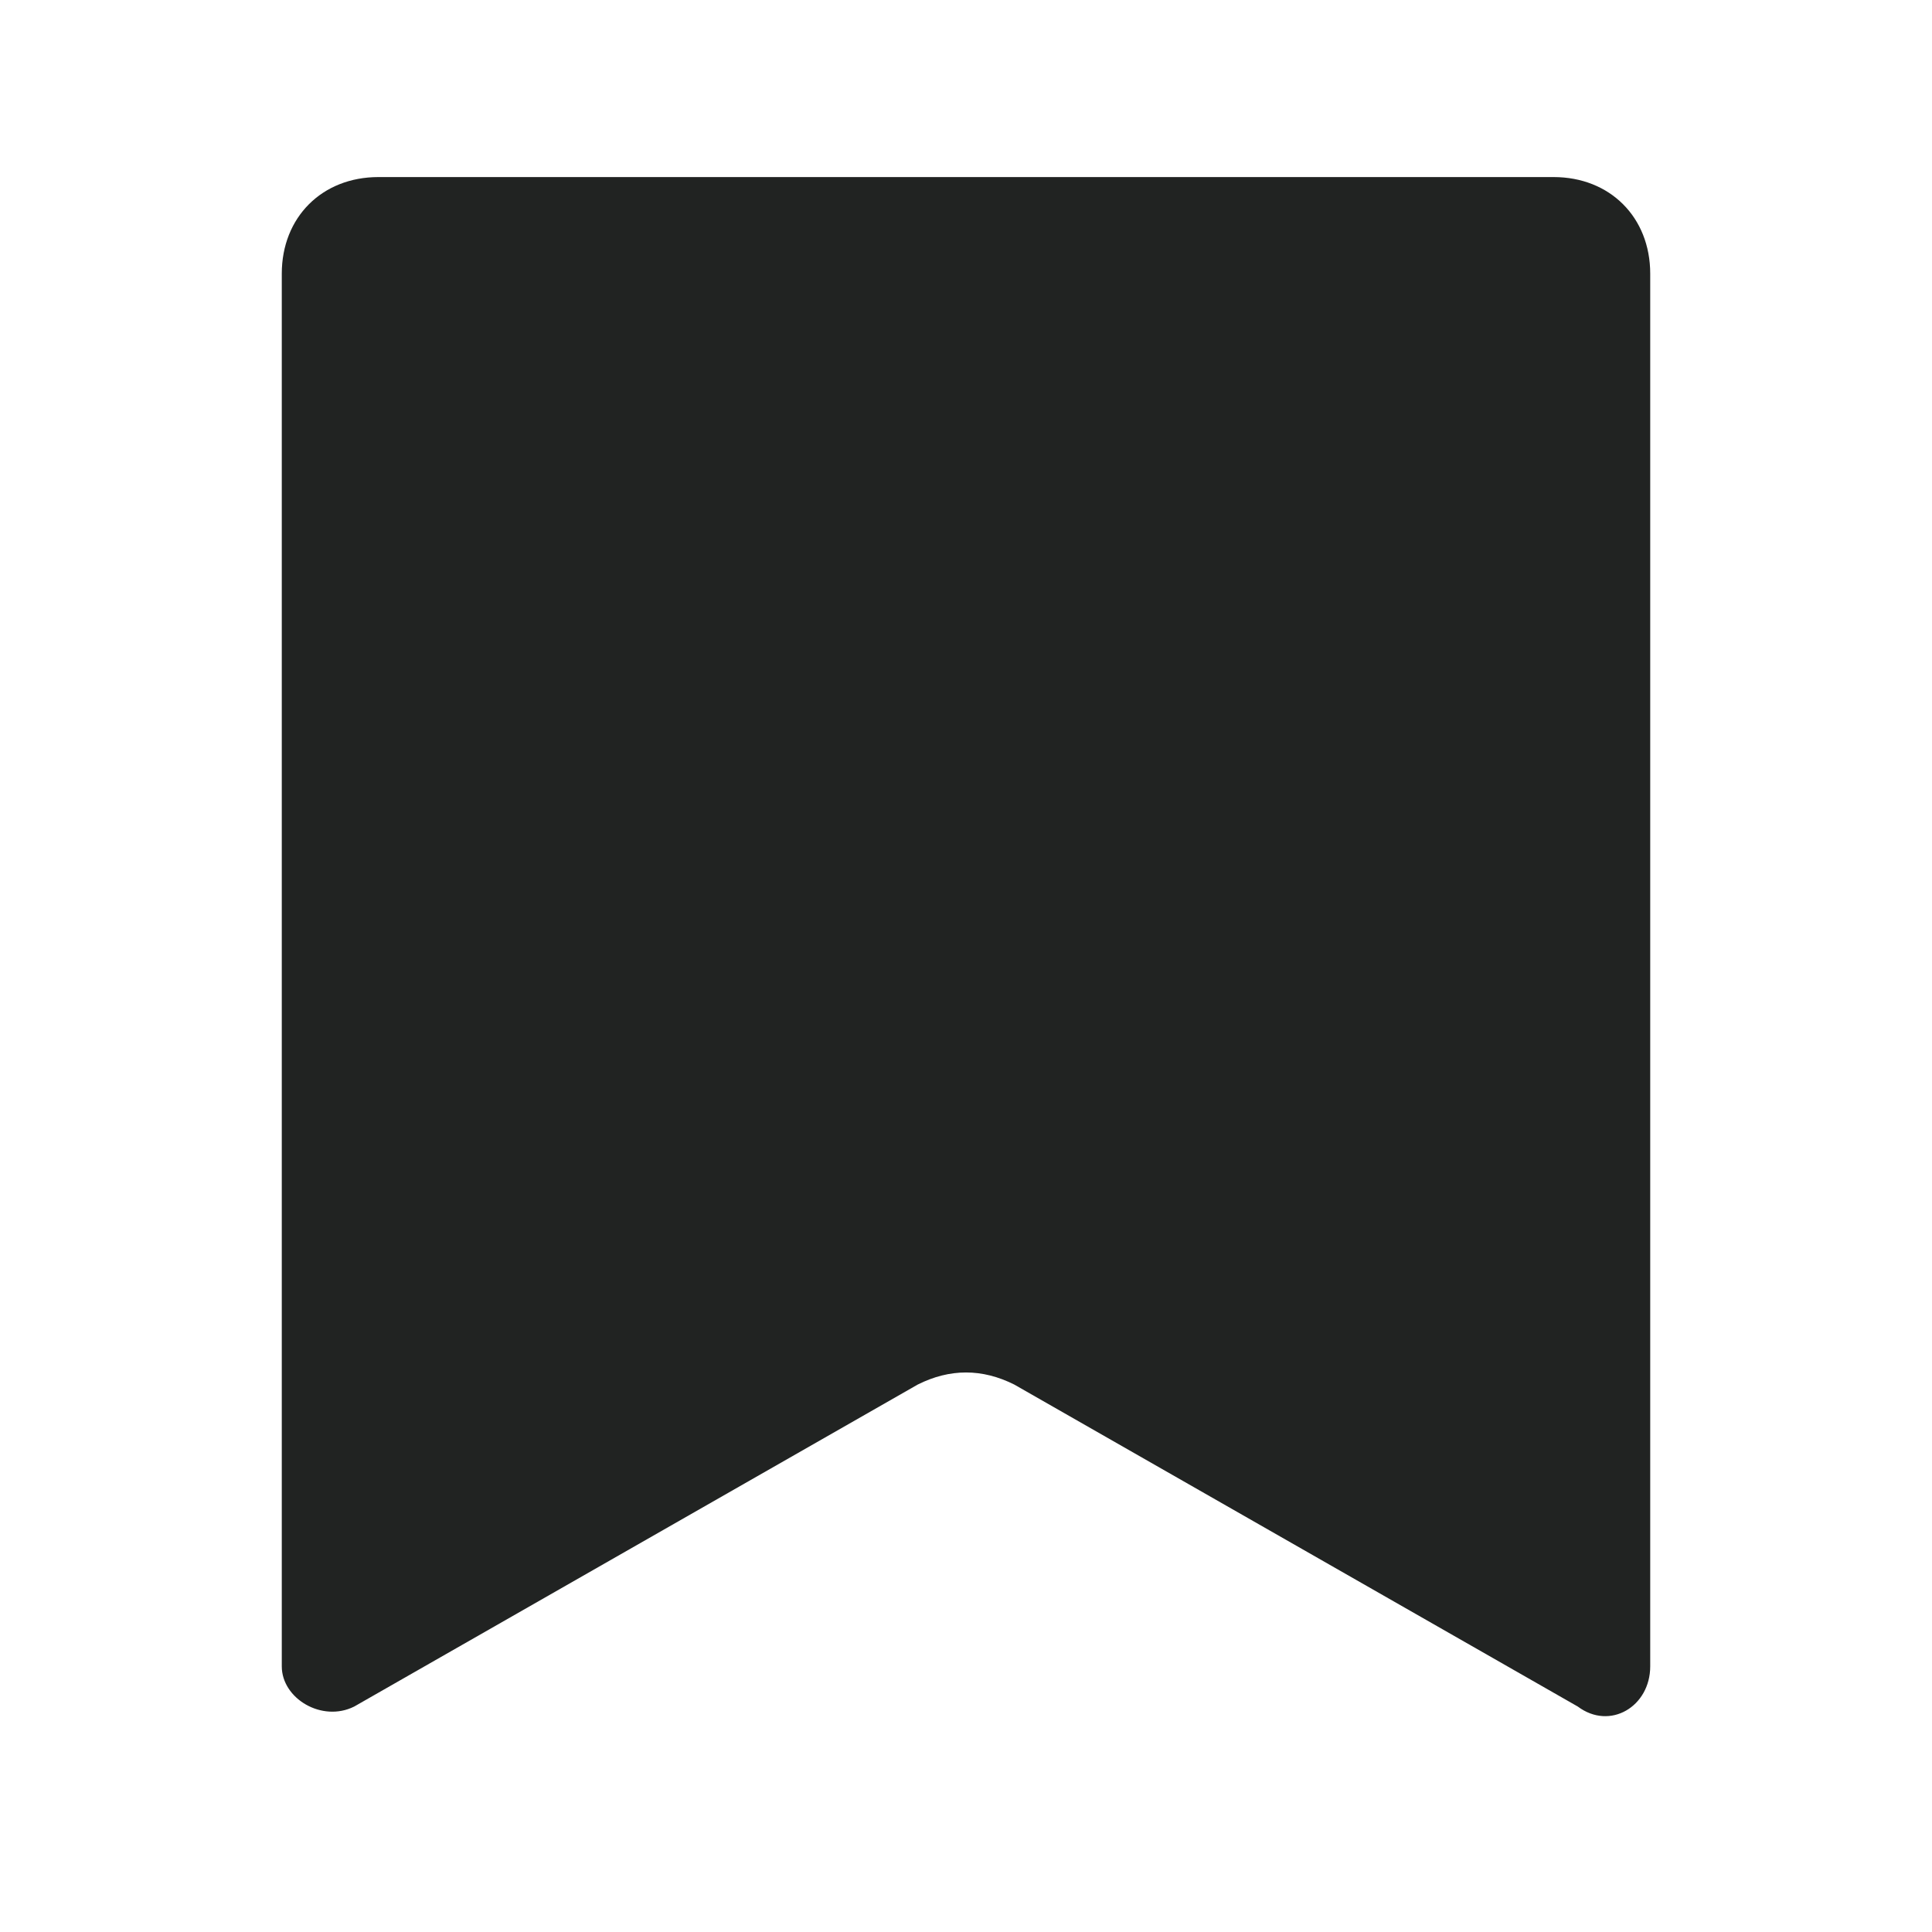
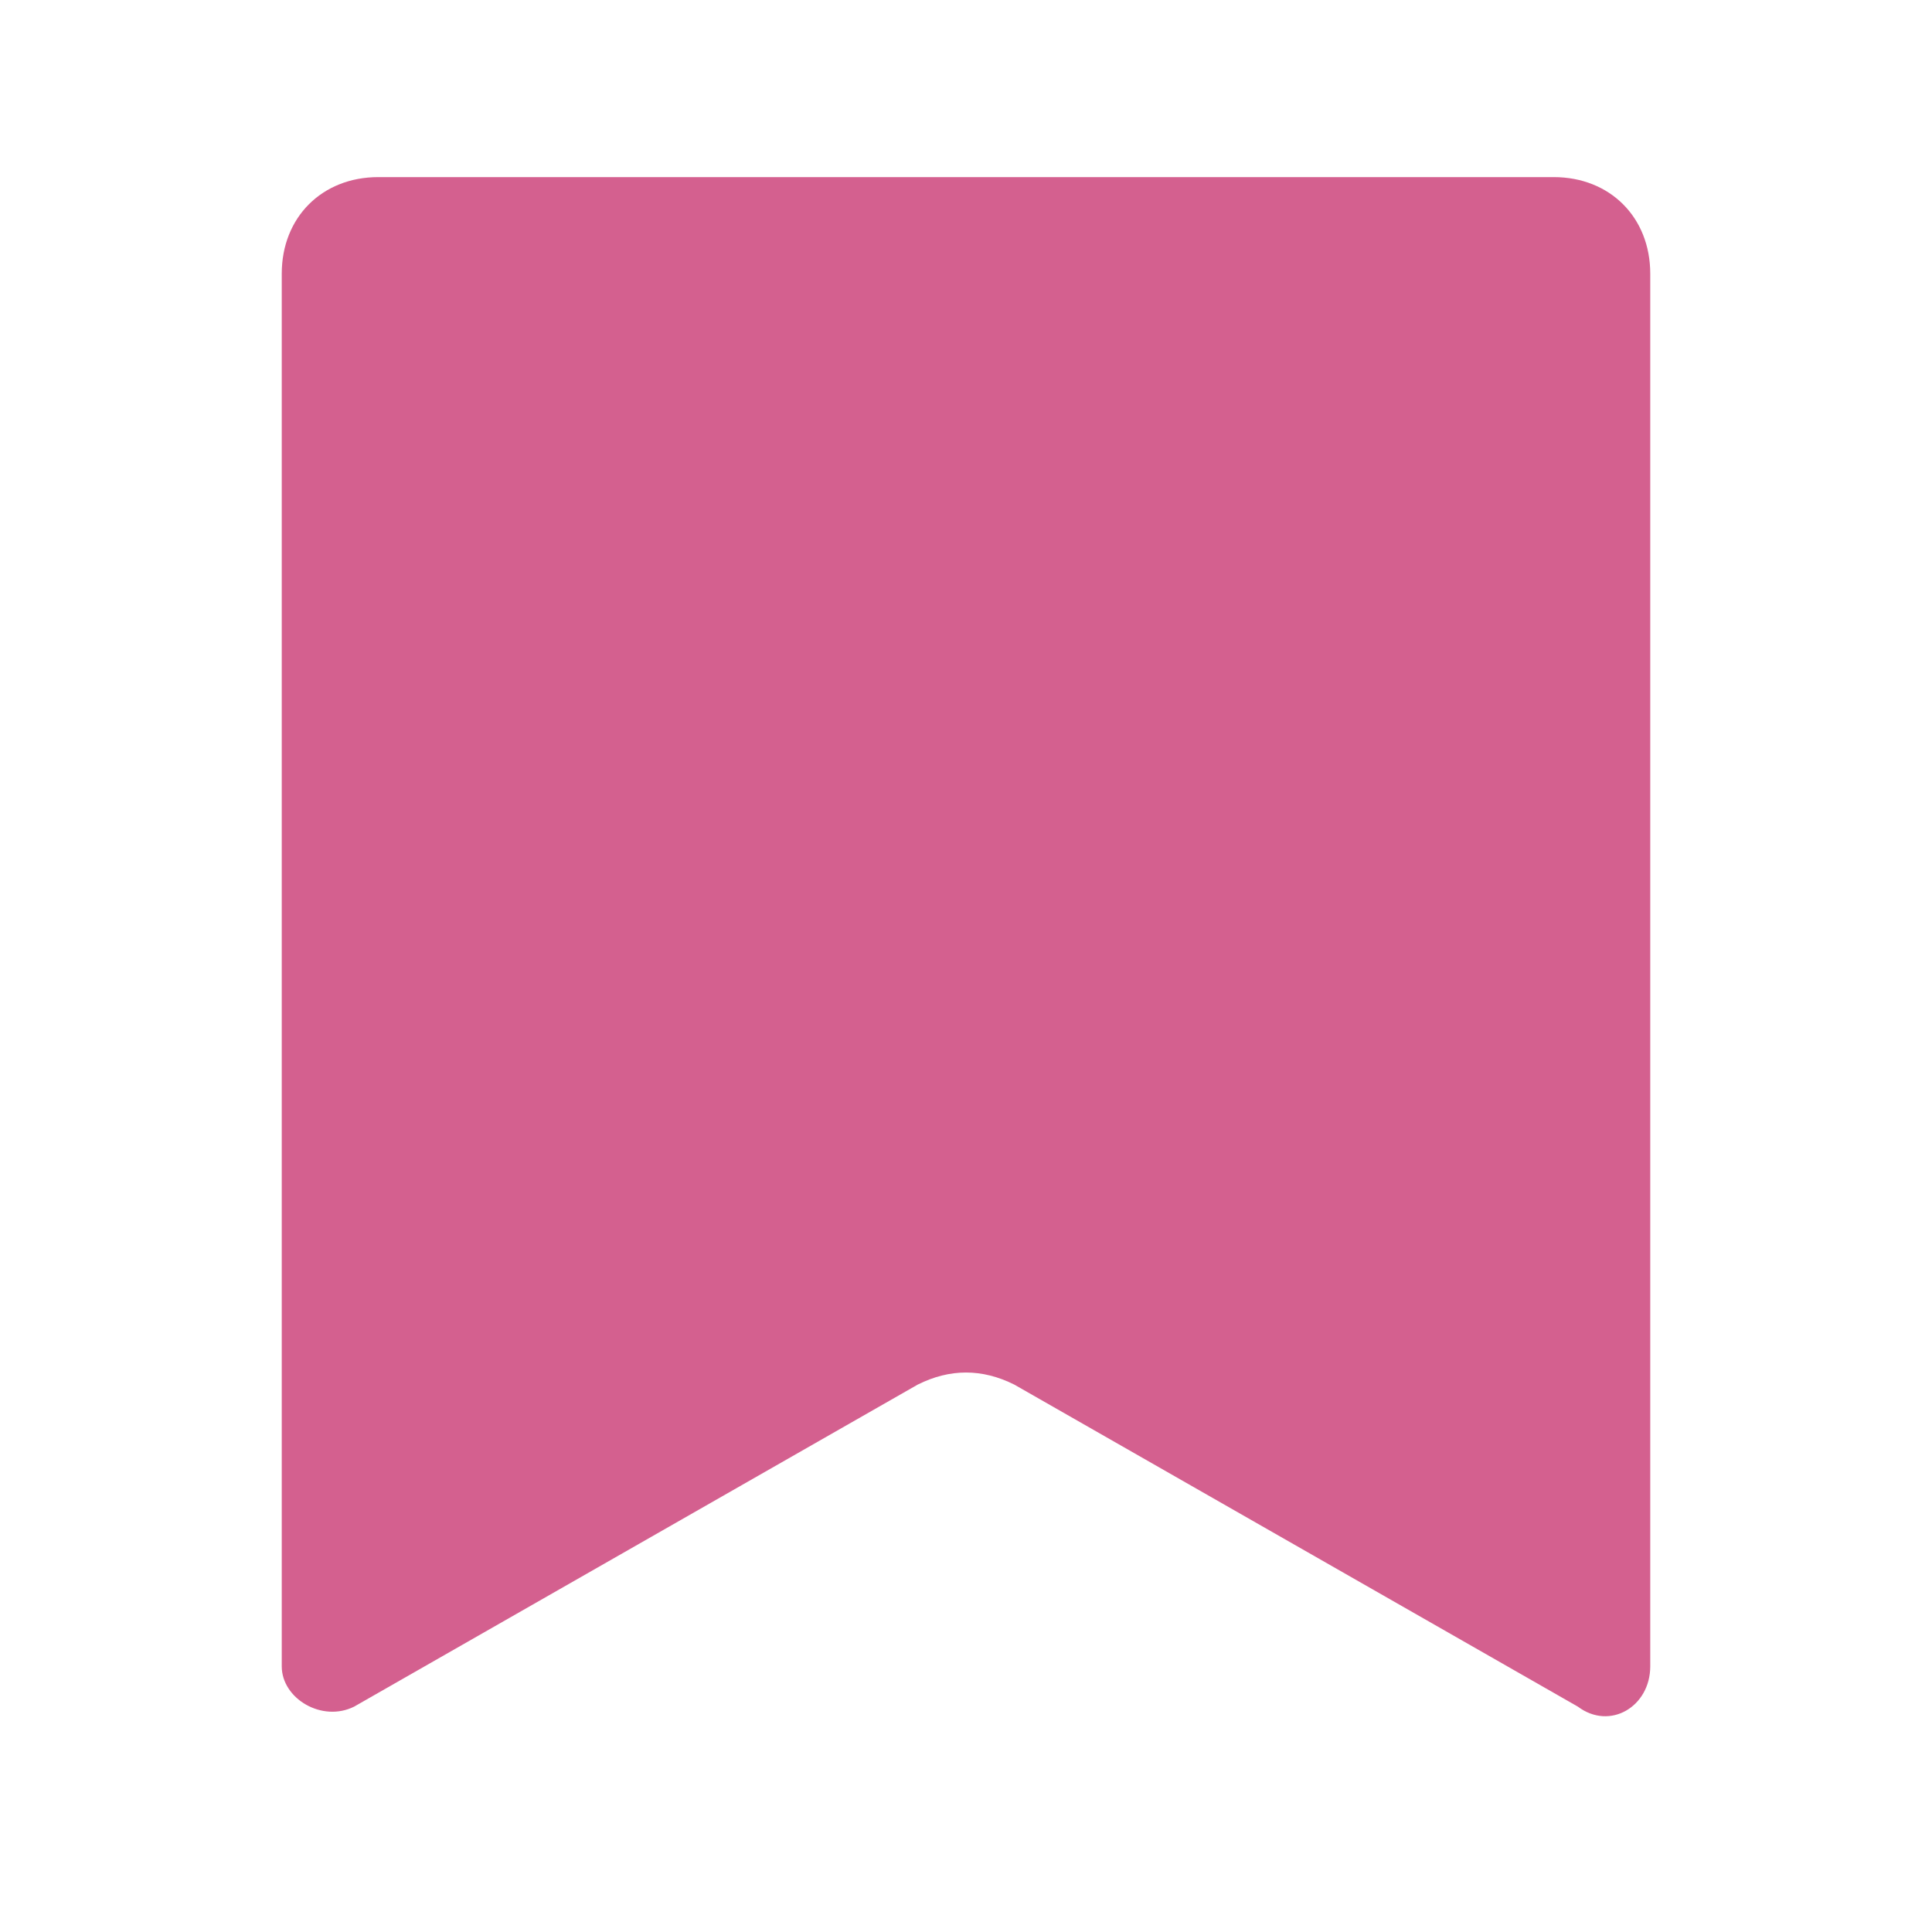
- <svg xmlns="http://www.w3.org/2000/svg" width="20" height="20" viewBox="0 0 20 20" fill="none">
-   <path fill-rule="evenodd" clip-rule="evenodd" d="M2.917 2.833C2.917 2.25 3.333 1.833 3.917 1.833H16.083C16.667 1.833 17.083 2.25 17.083 2.833V17.25C17.083 17.666 16.667 17.916 16.333 17.666L10.5 14.333C10.167 14.166 9.833 14.166 9.5 14.333L3.667 17.666C3.333 17.833 2.917 17.583 2.917 17.25V2.833Z" fill="#212322" />
+ <svg xmlns="http://www.w3.org/2000/svg" width="24" height="24" viewBox="0 0 24 24" fill="none">
+   <path fill-rule="evenodd" clip-rule="evenodd" d="M3.5 3.4C3.5 2.7 4 2.2 4.7 2.2H19.3C20 2.2 20.5 2.7 20.5 3.4V20.7C20.5 21.2 20 21.5 19.6 21.2L12.6 17.2C12.2 17 11.8 17 11.4 17.2L4.4 21.2C4 21.4 3.5 21.1 3.5 20.7V3.4Z" fill="#D4608F" />
</svg>
